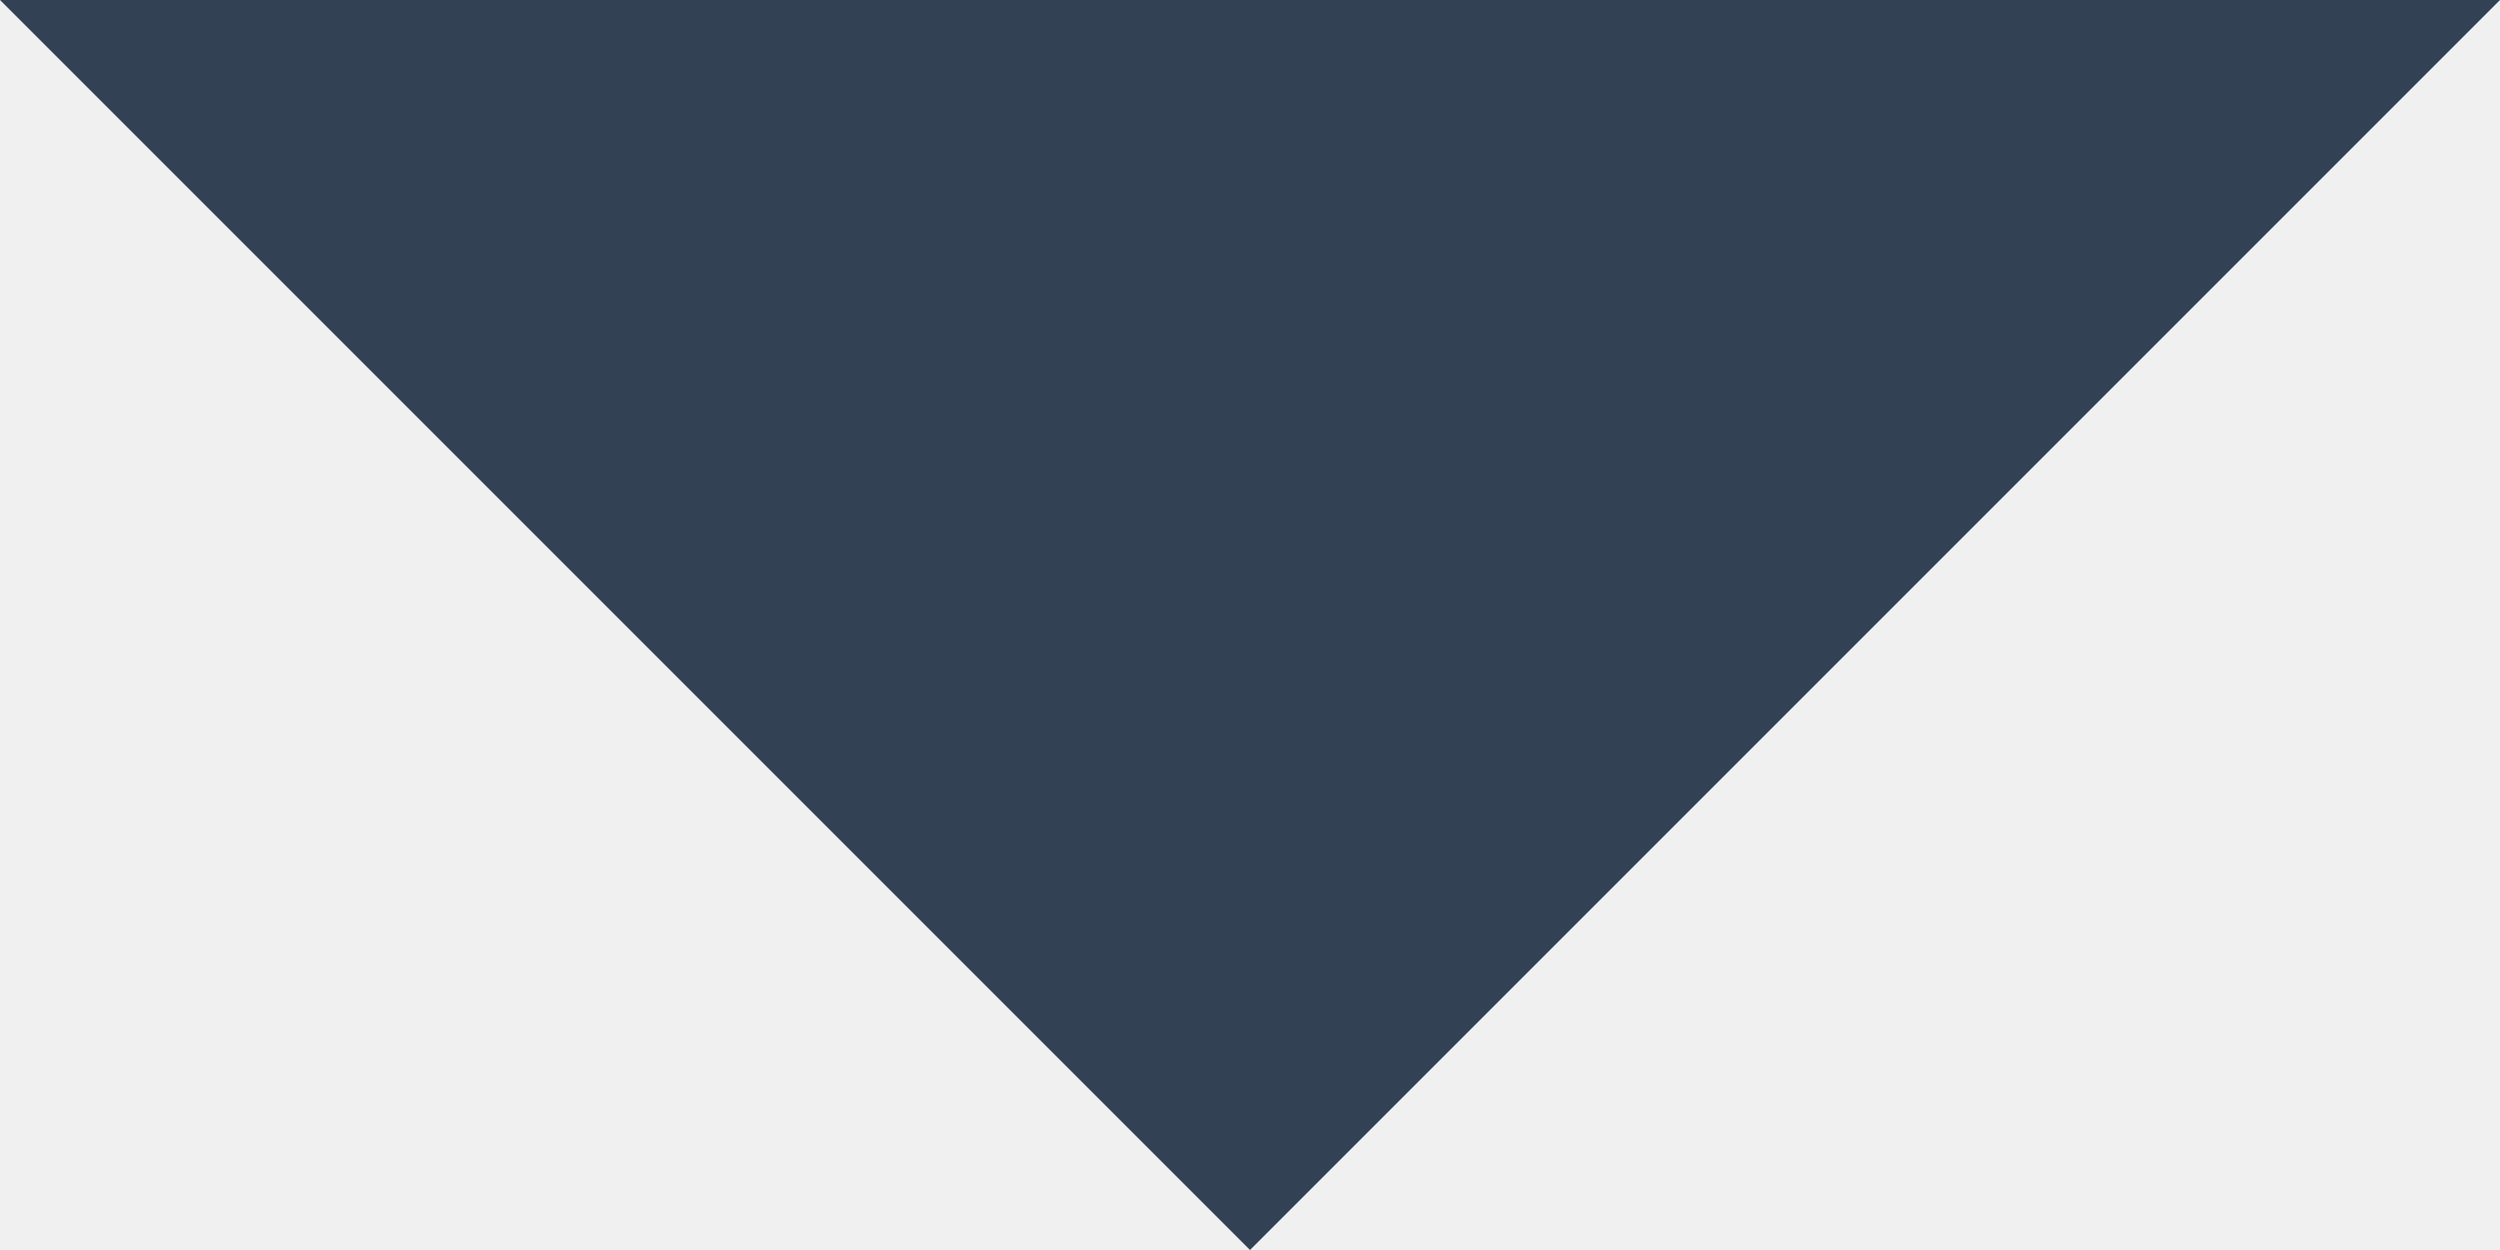
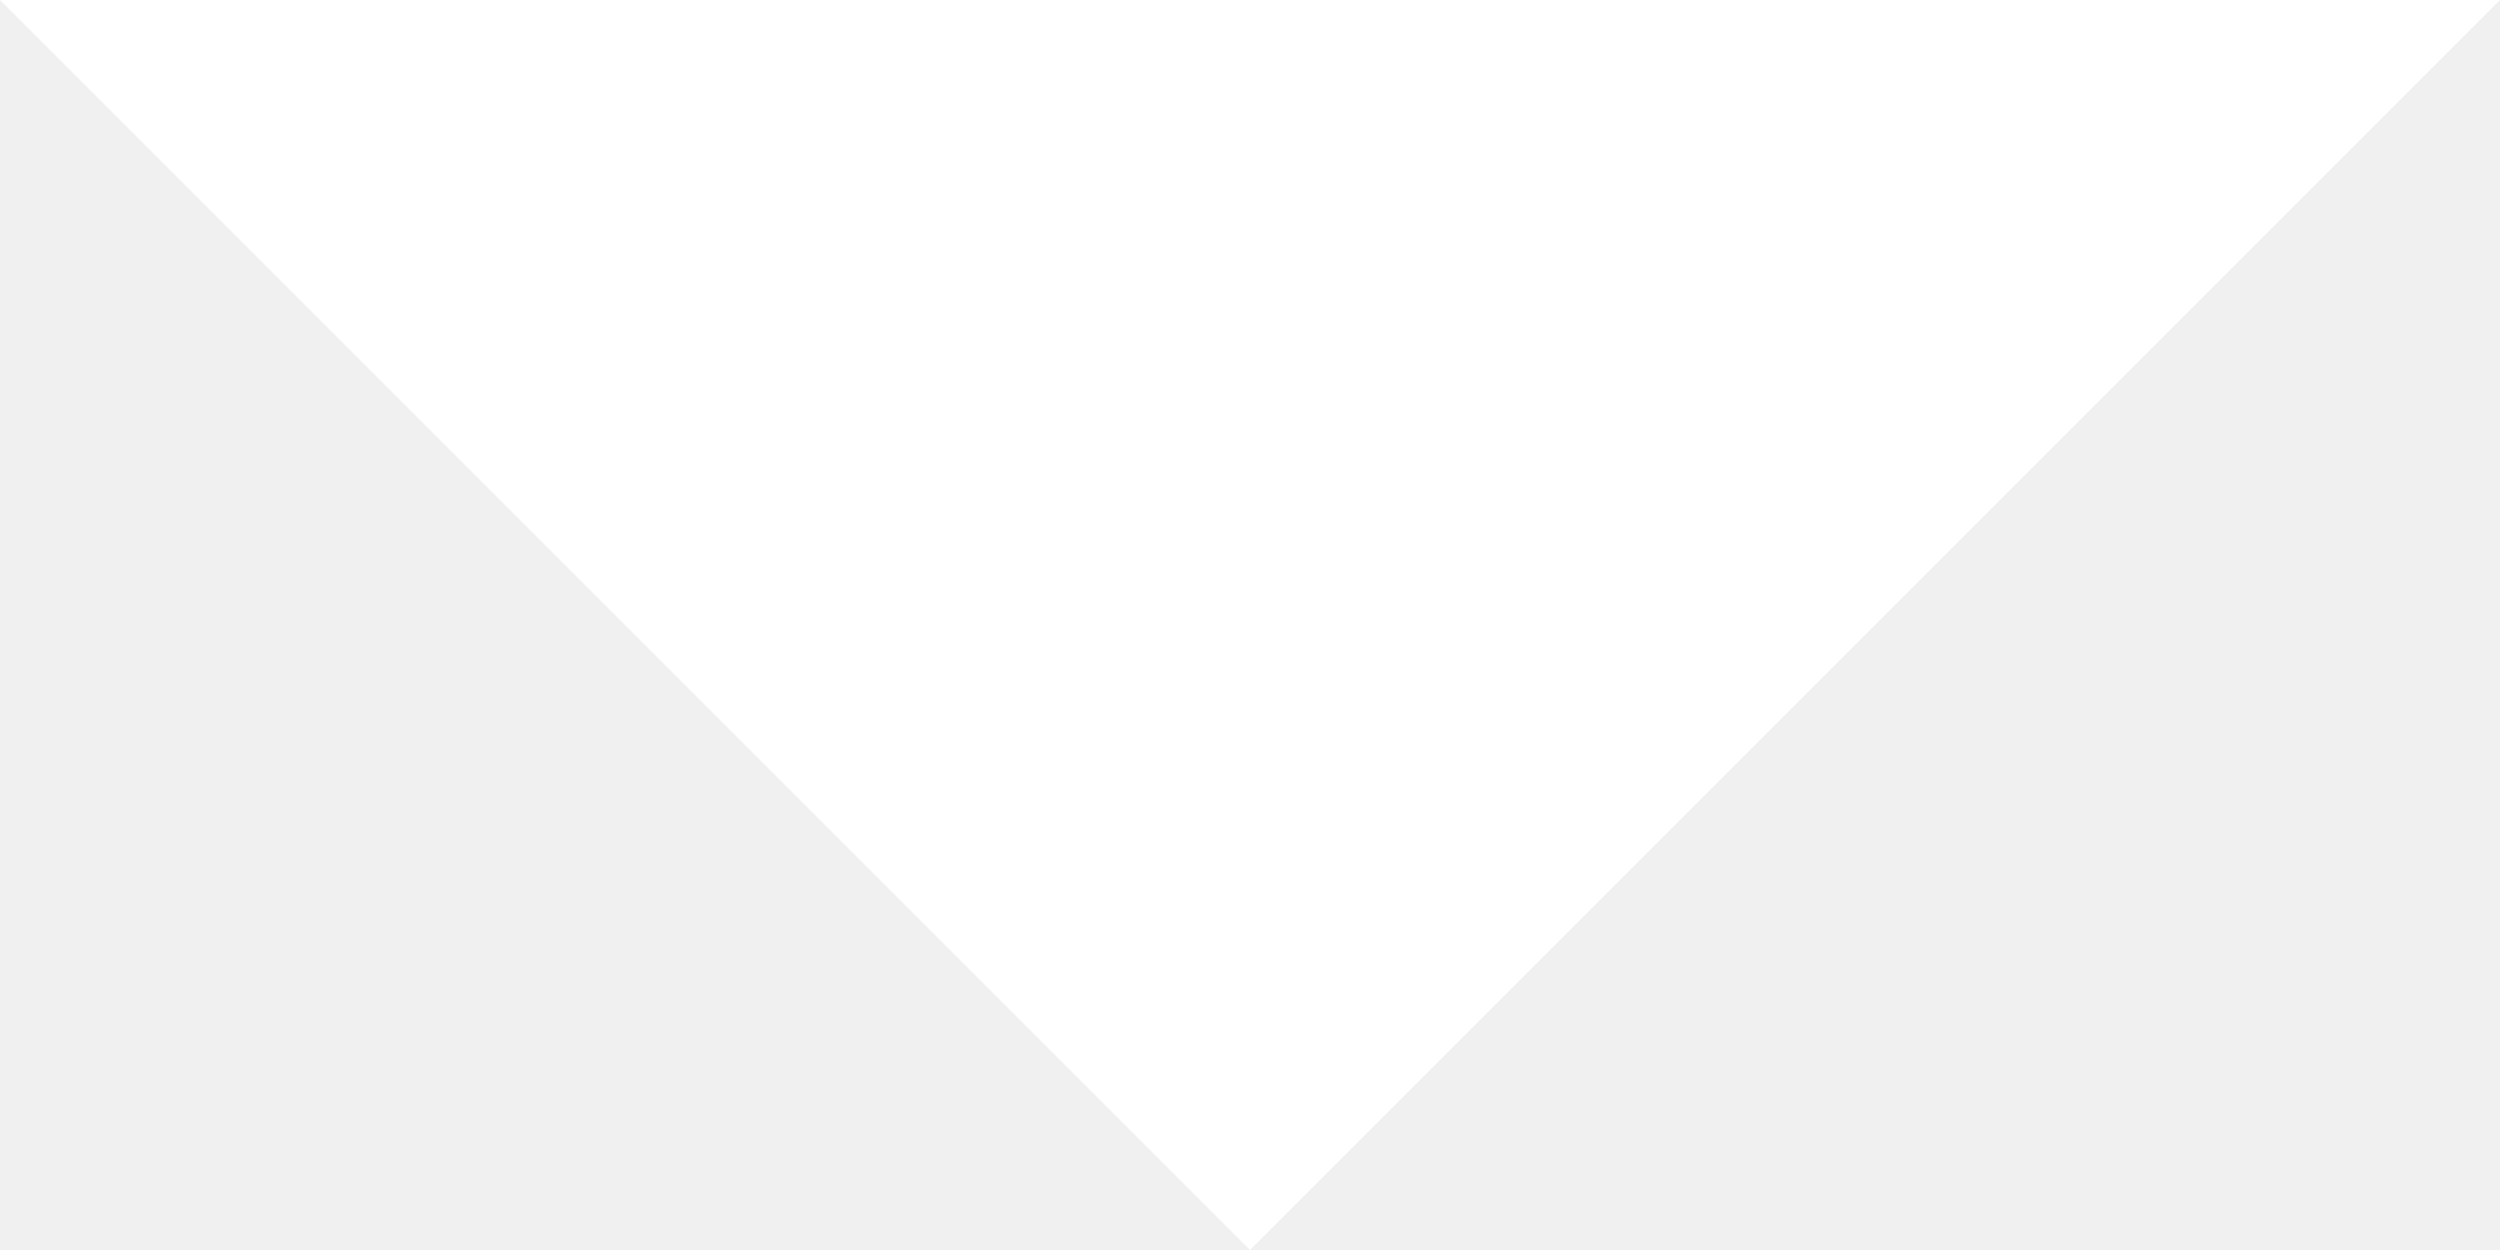
- <svg xmlns="http://www.w3.org/2000/svg" fill="#334154" width="10" height="5" viewBox="0 0 30 10" preserveAspectRatio="none" style="display: block;">
+ <svg xmlns="http://www.w3.org/2000/svg" fill="white" width="10" height="5" viewBox="0 0 30 10" preserveAspectRatio="none" style="display: block;">
  <polygon points="0,0 30,0 15,10">
  </polygon>
</svg>
